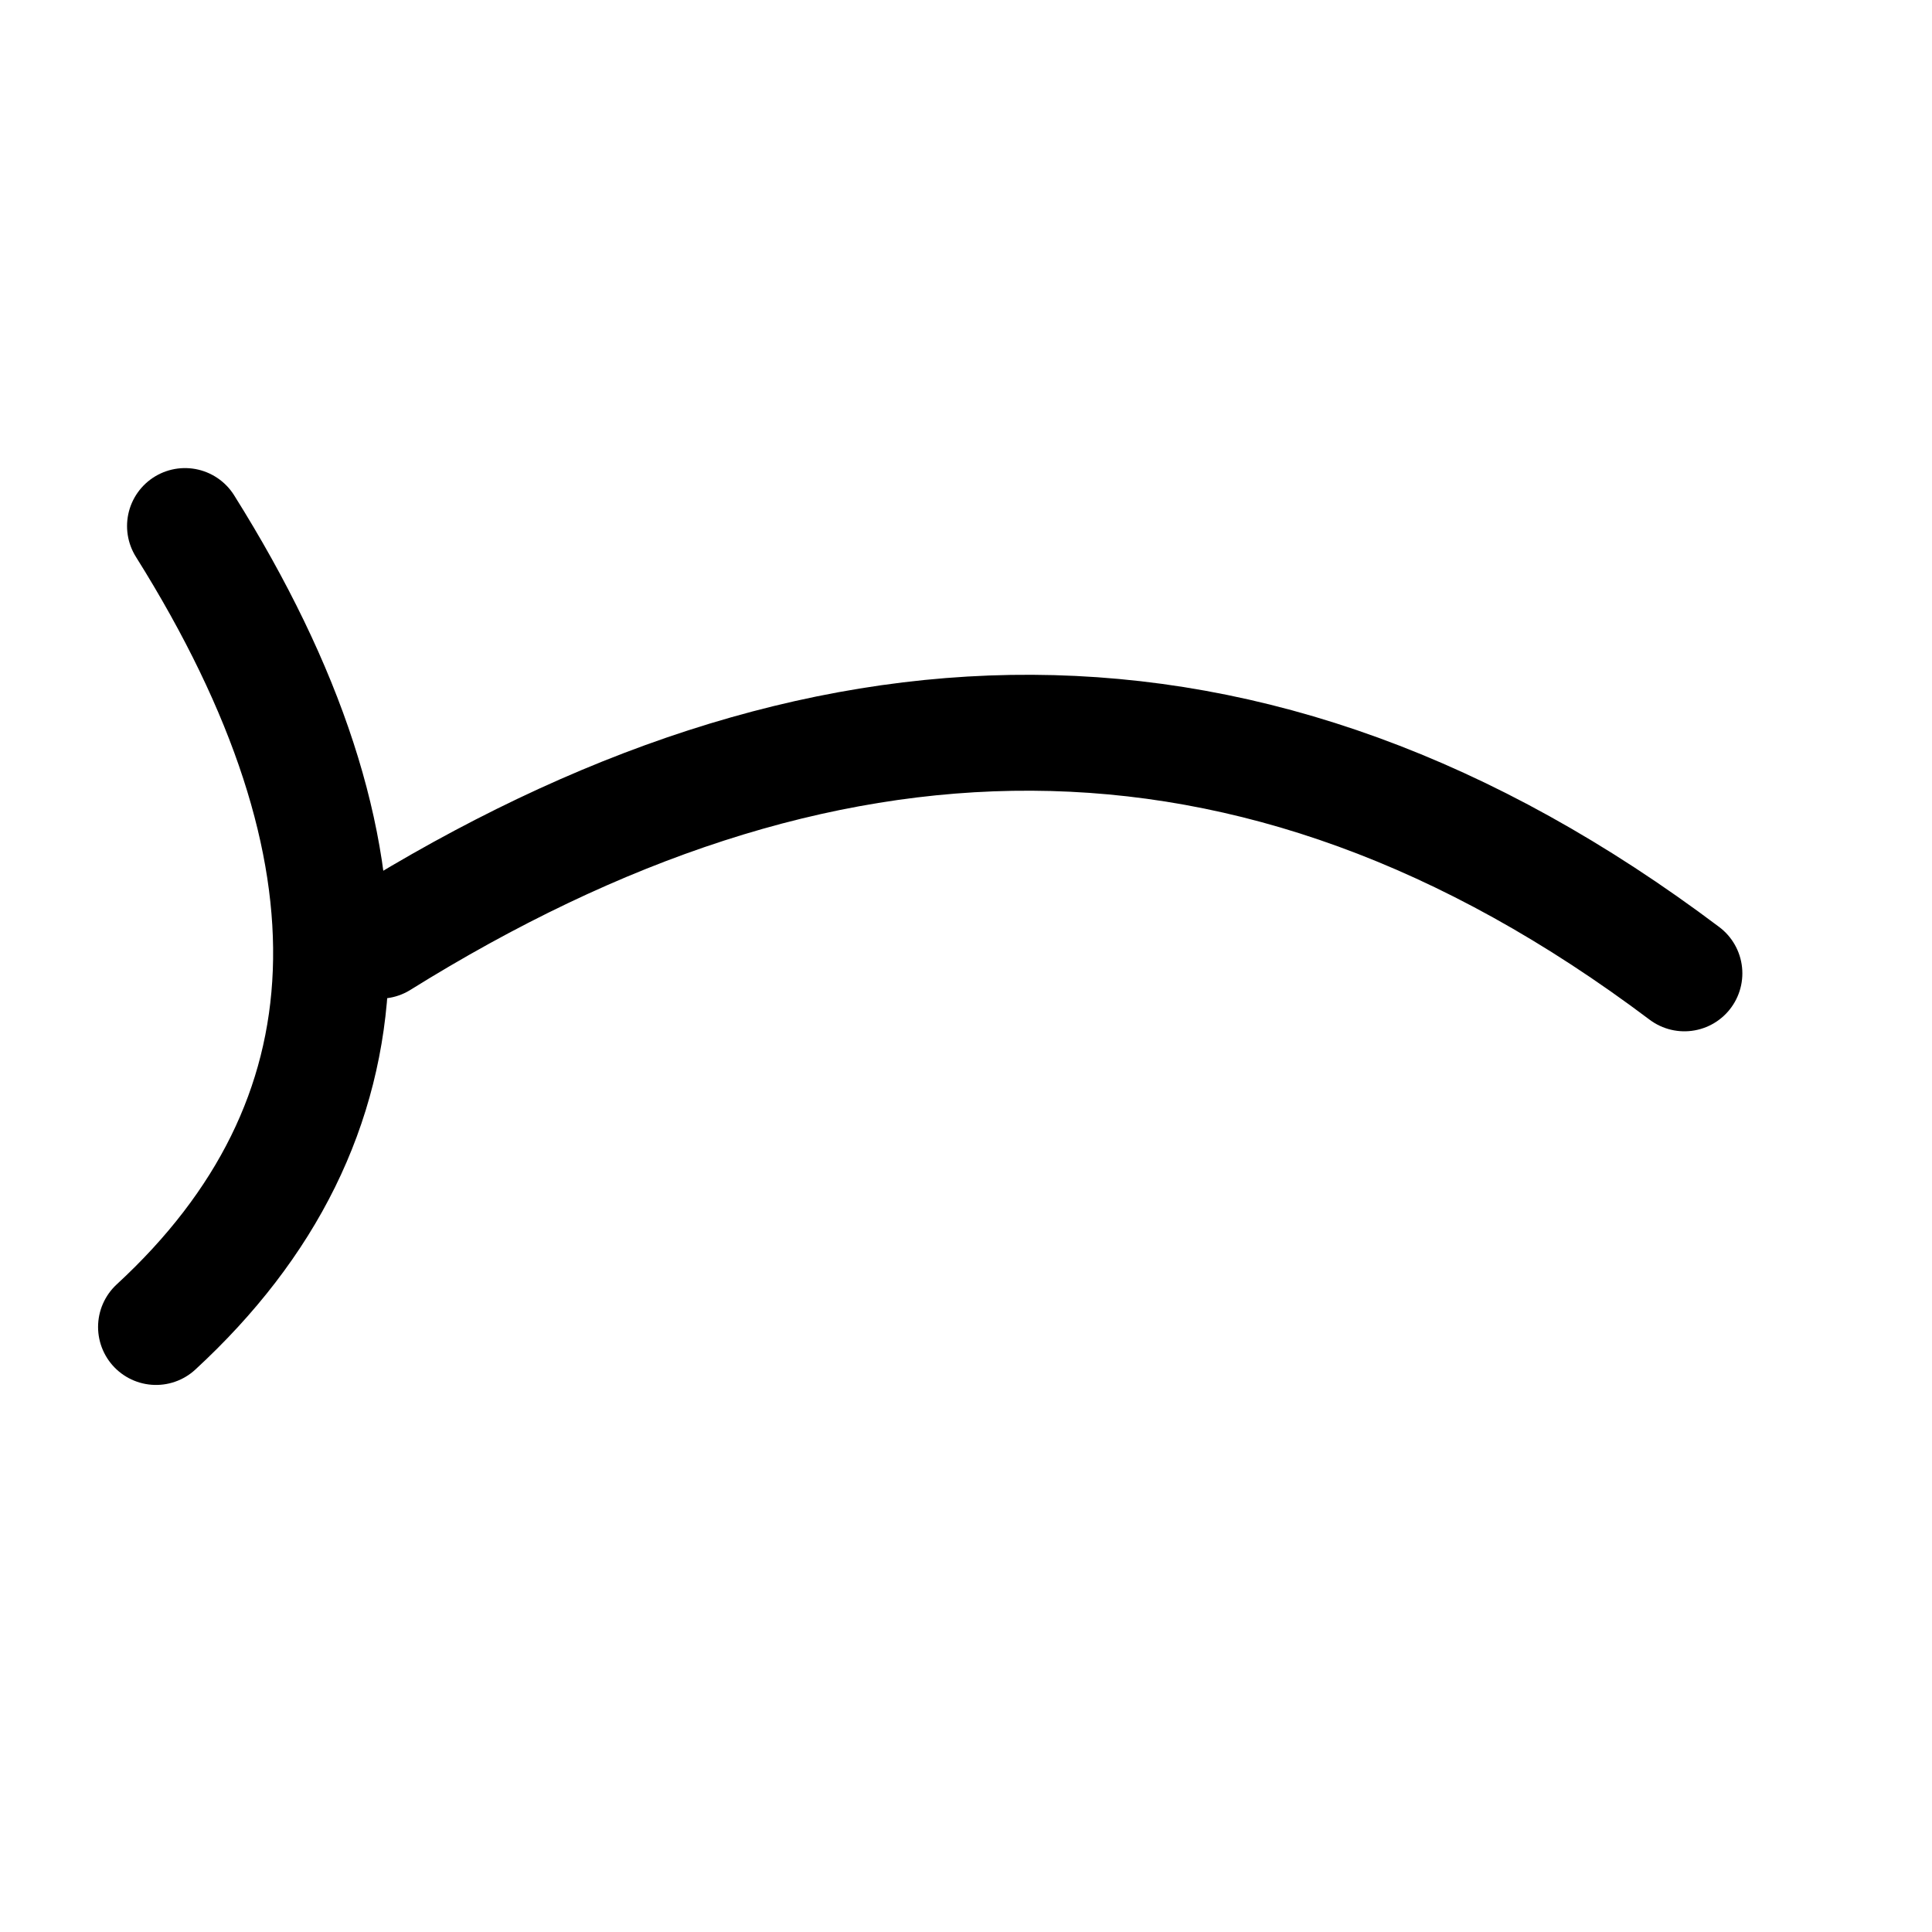
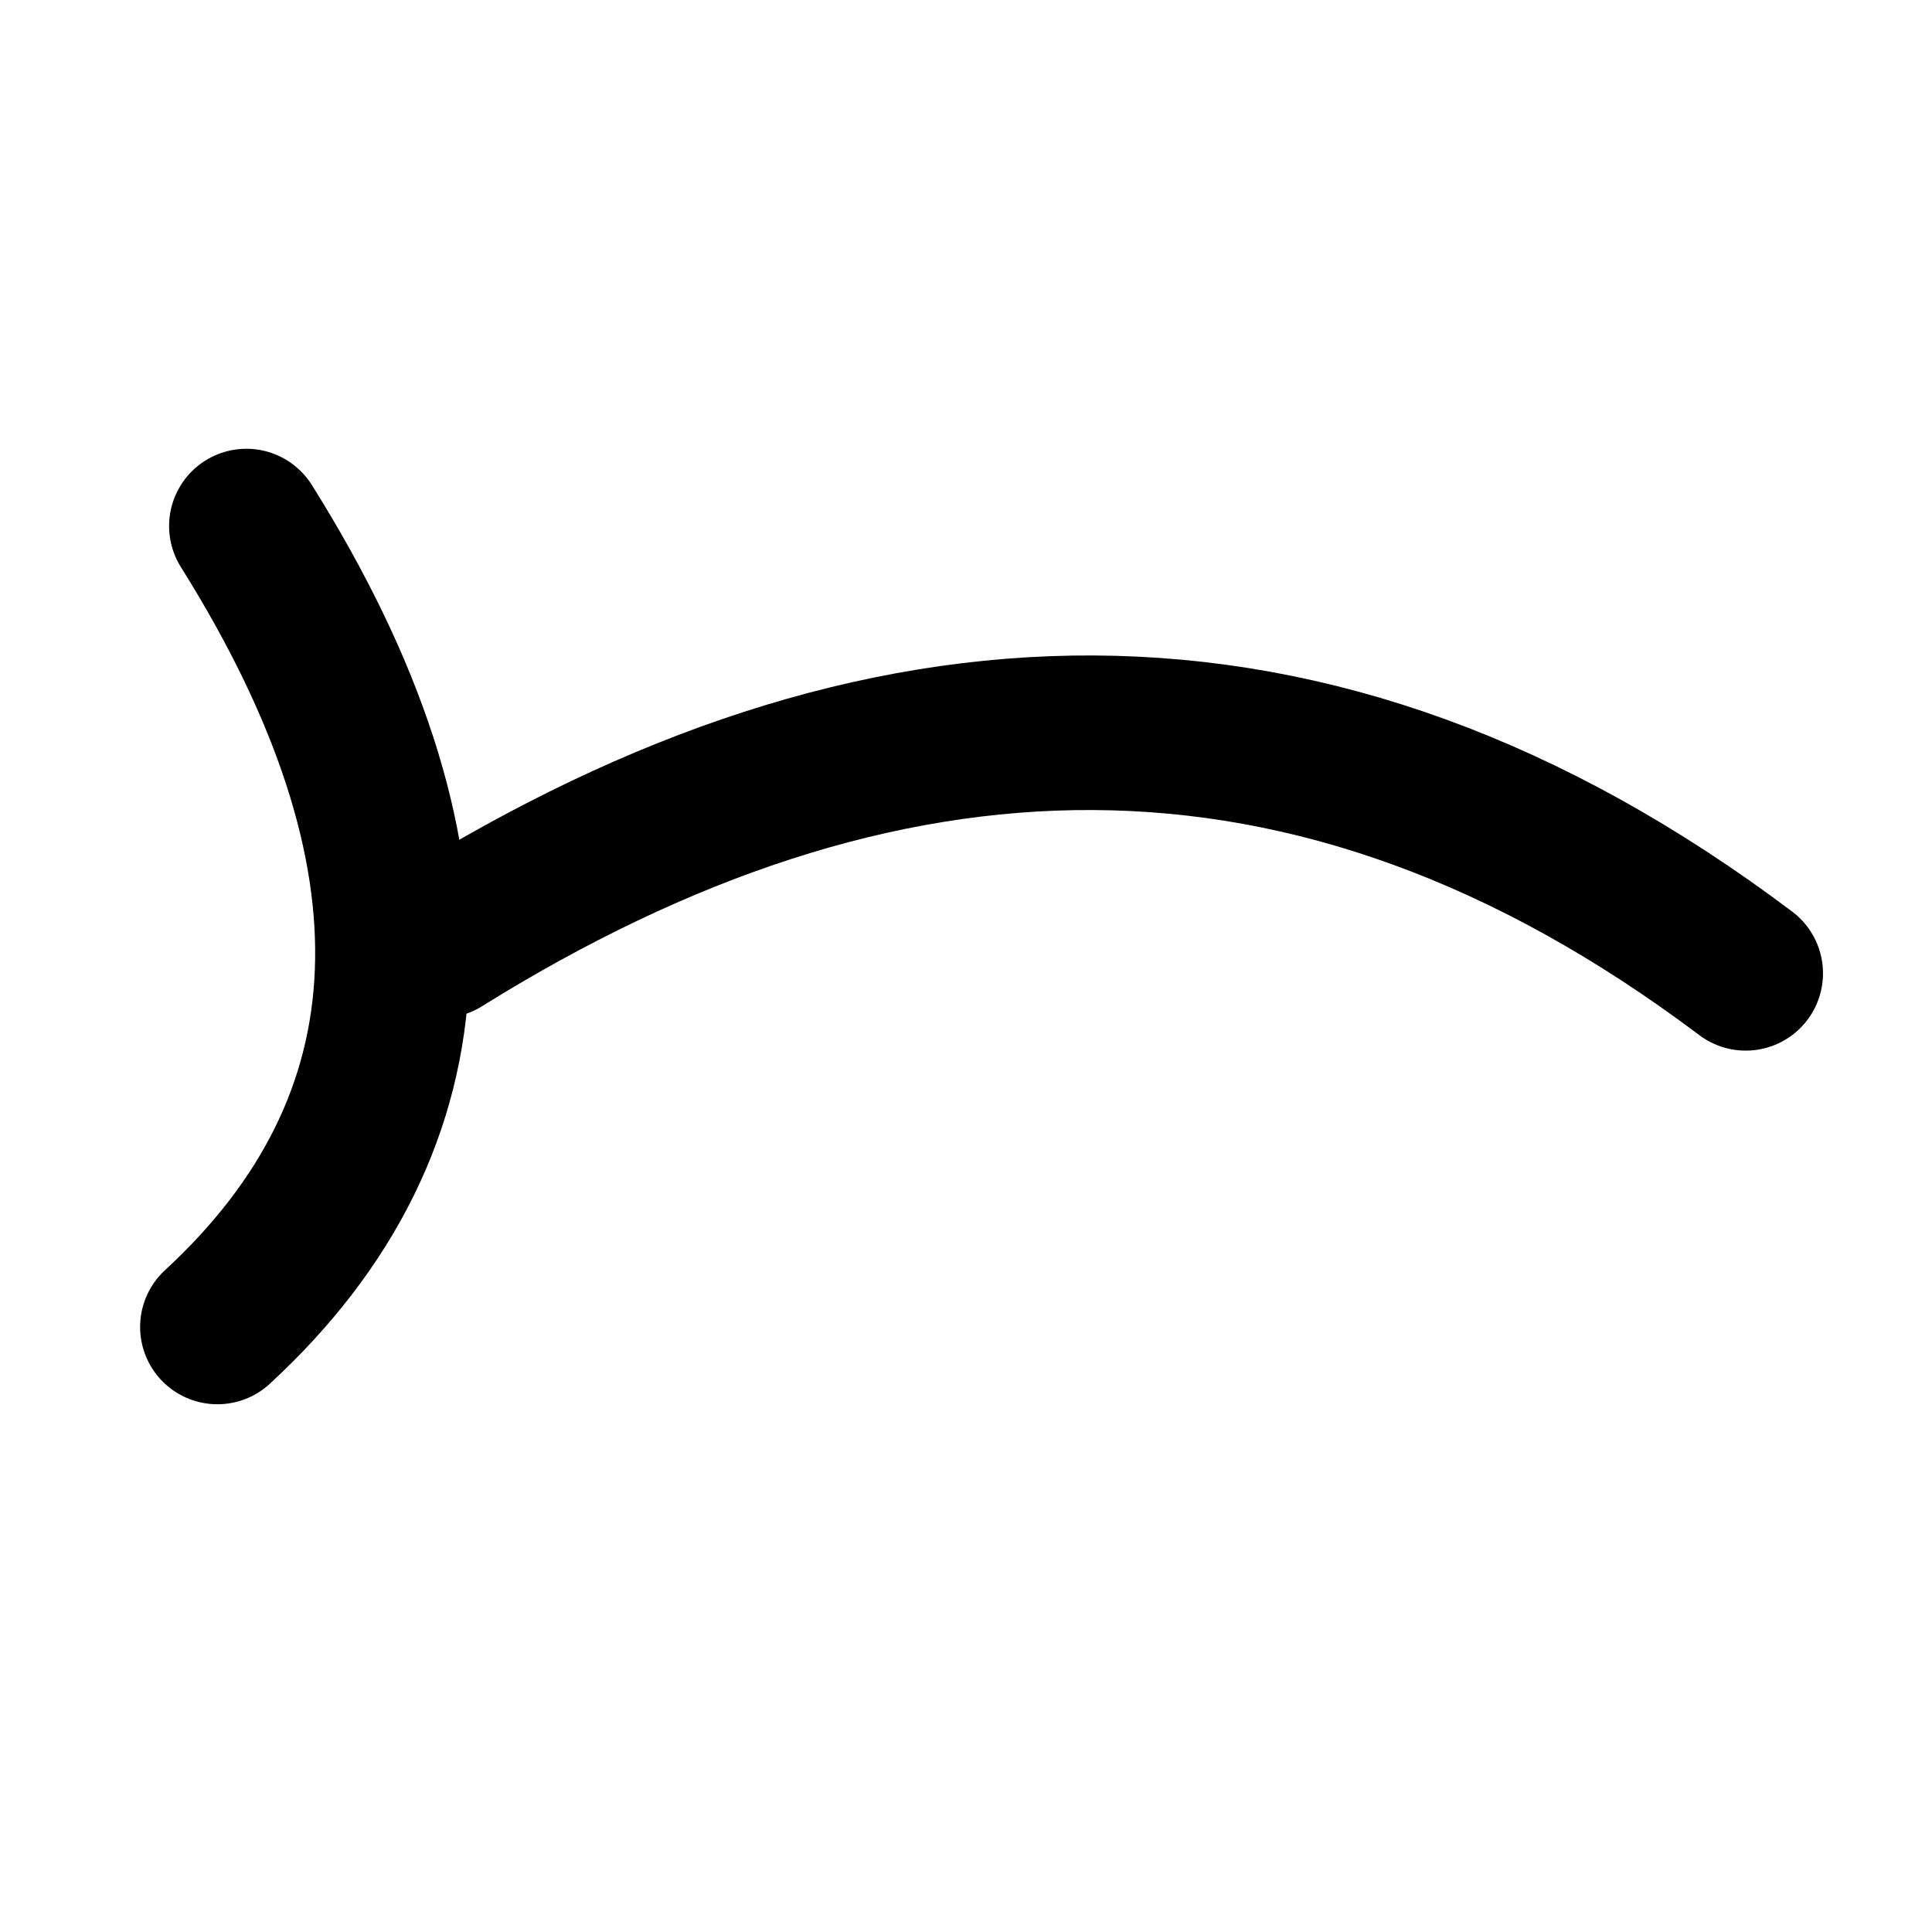
<svg xmlns="http://www.w3.org/2000/svg" width="50mm" height="50mm" viewBox="0 0 50 50" version="1.1" id="svg5">
  <defs id="defs2" />
  <g id="layer1">
-     <path style="fill:none;stroke:#000000;stroke-width:3;stroke-linecap:round;stroke-linejoin:round;stroke-dasharray:none;paint-order:fill markers stroke;stop-color:#000000" d="m 9.828,24.345 c 11.255,-7.007 22.509,-7.625 33.764,0.845" id="path11474" />
-     <path style="fill:none;stroke:#000000;stroke-width:3;stroke-linecap:round;stroke-linejoin:round;stroke-dasharray:none;paint-order:fill markers stroke;stop-color:#000000" d="m 4.788,13.614 c 5.313,8.469 4.993,15.434 -0.75,20.728" id="path12949" />
+     <path style="fill:none;stroke:#000000;stroke-width:4;stroke-linecap:round;stroke-linejoin:round;stroke-dasharray:none;paint-order:fill markers stroke;stop-color:#000000" d="m 11.415,24.345 c 11.255,-7.007 22.509,-7.625 33.764,0.845" id="path11474" />
+     <path style="fill:none;stroke:#000000;stroke-width:4;stroke-linecap:round;stroke-linejoin:round;stroke-dasharray:none;paint-order:fill markers stroke;stop-color:#000000" d="m 6.376,13.614 c 5.313,8.469 4.993,15.434 -0.75,20.728" id="path12949" />
  </g>
</svg>
